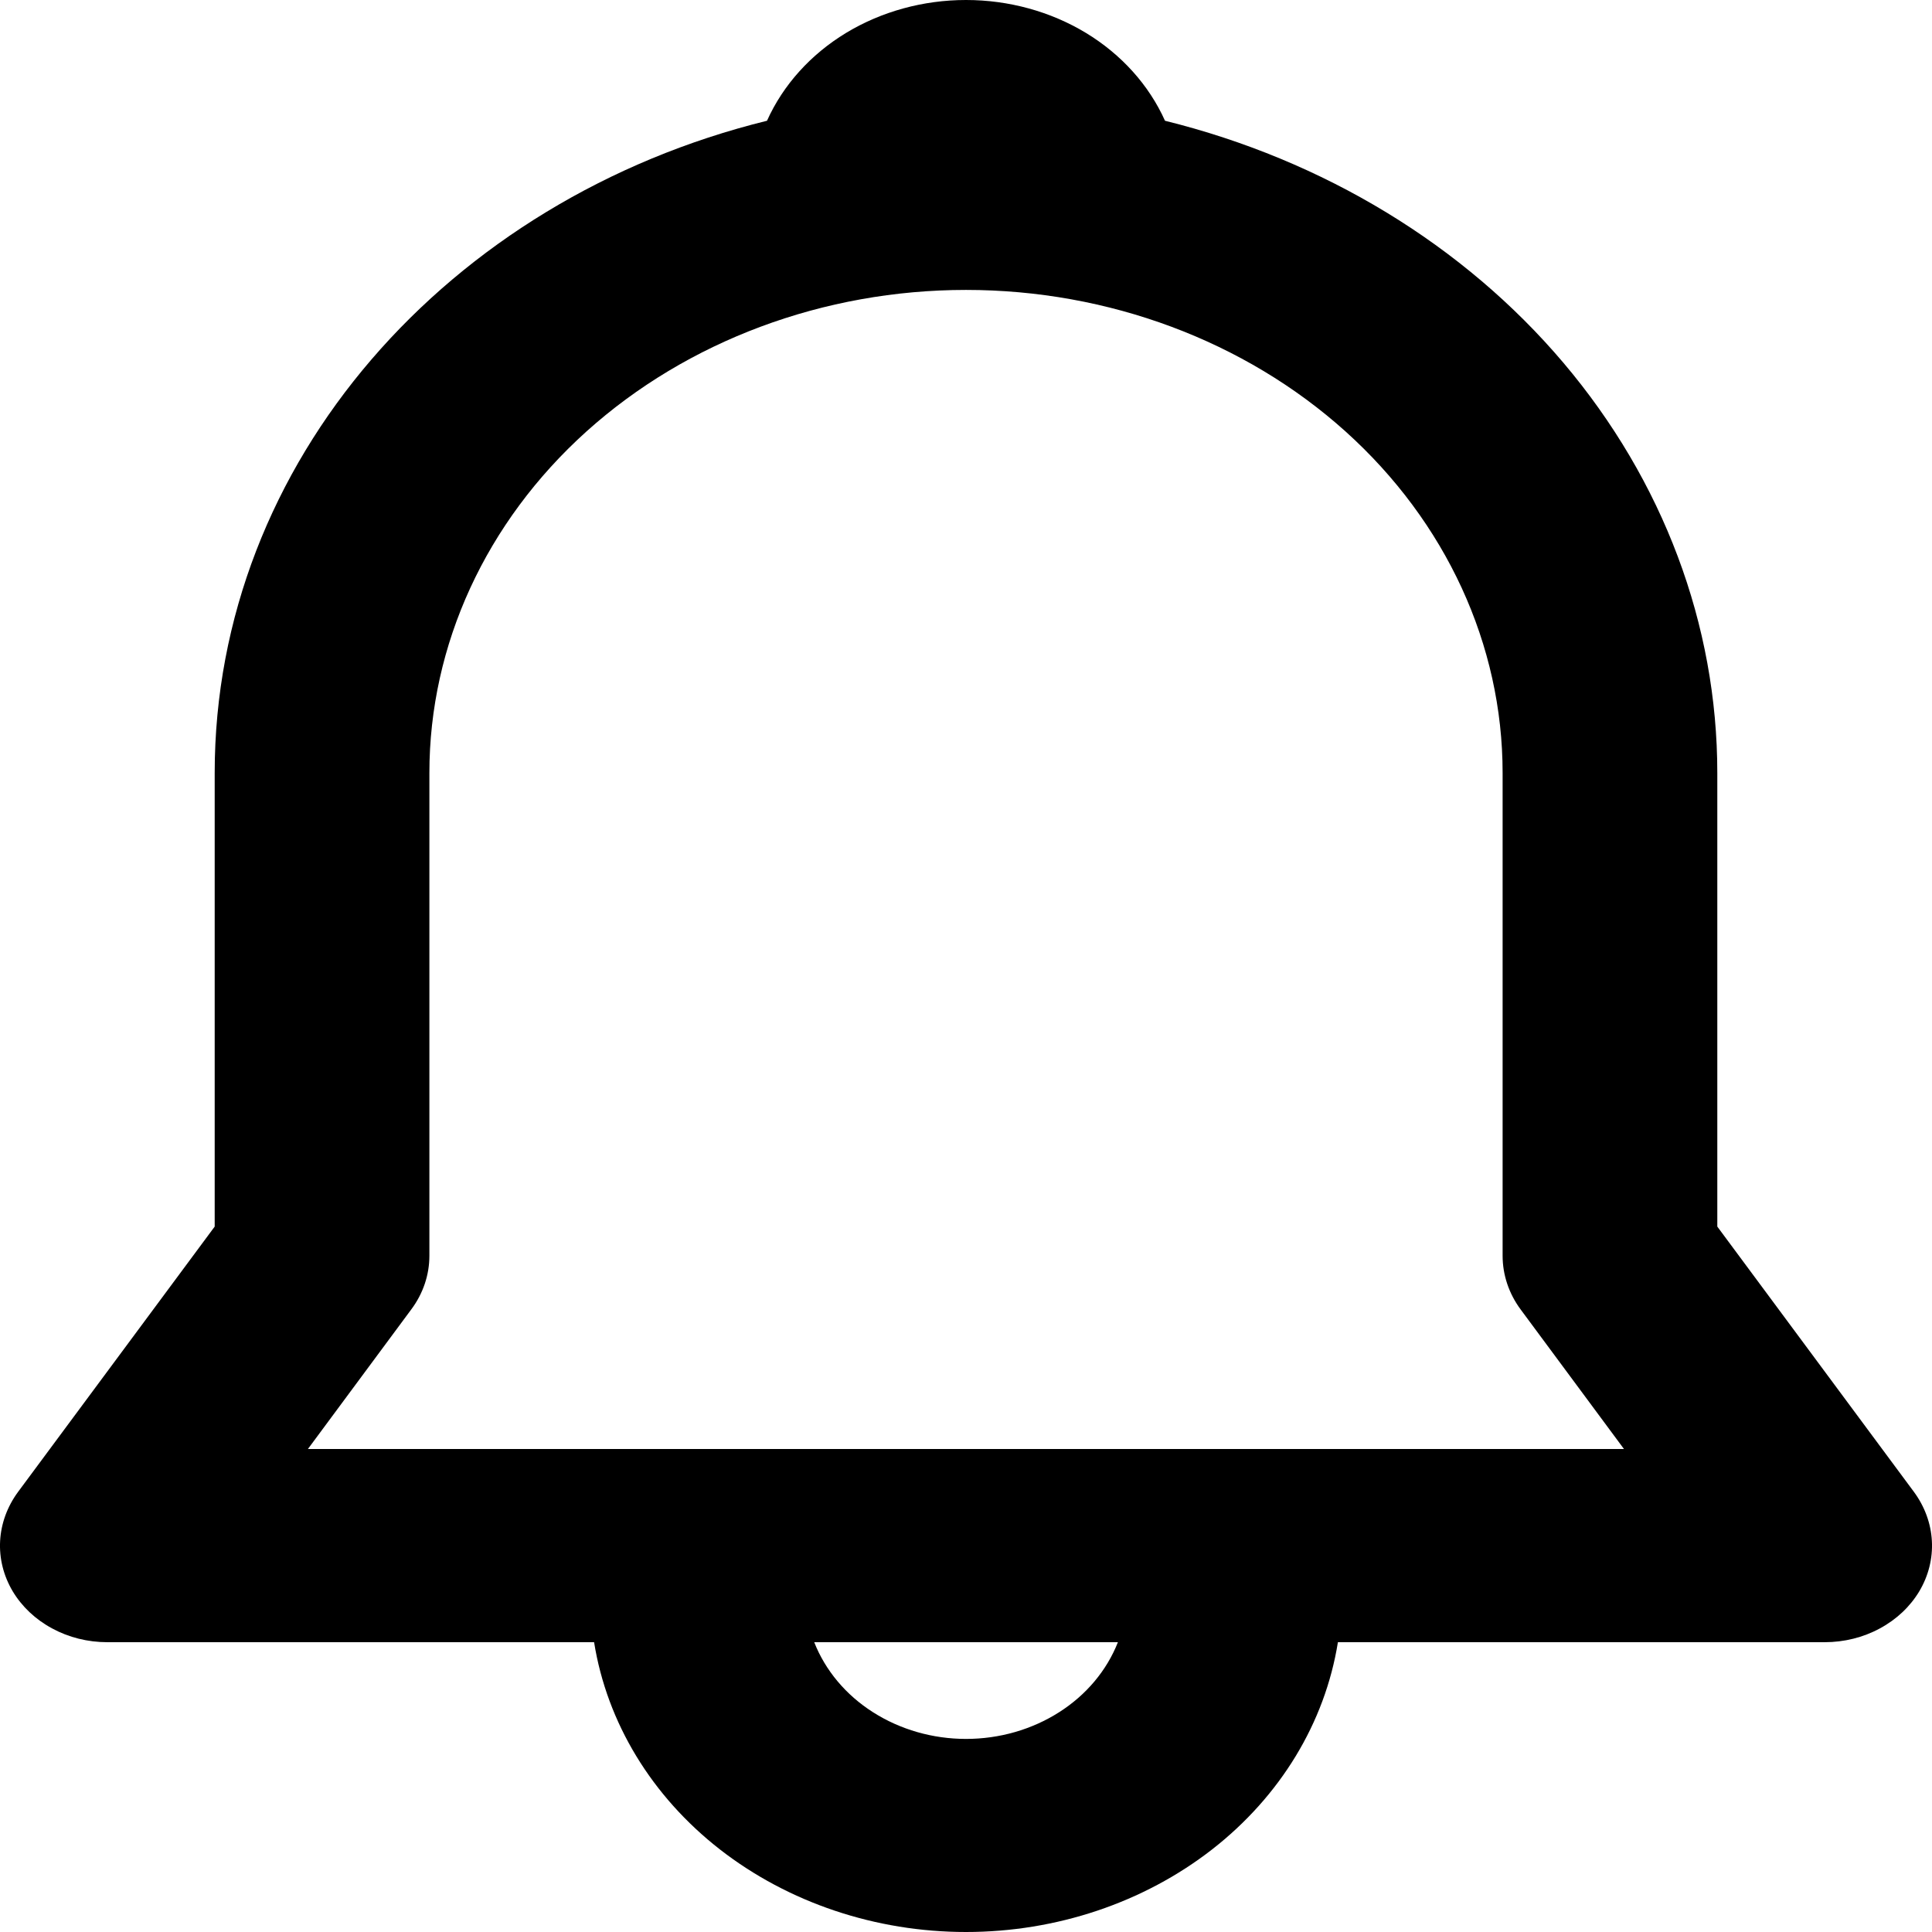
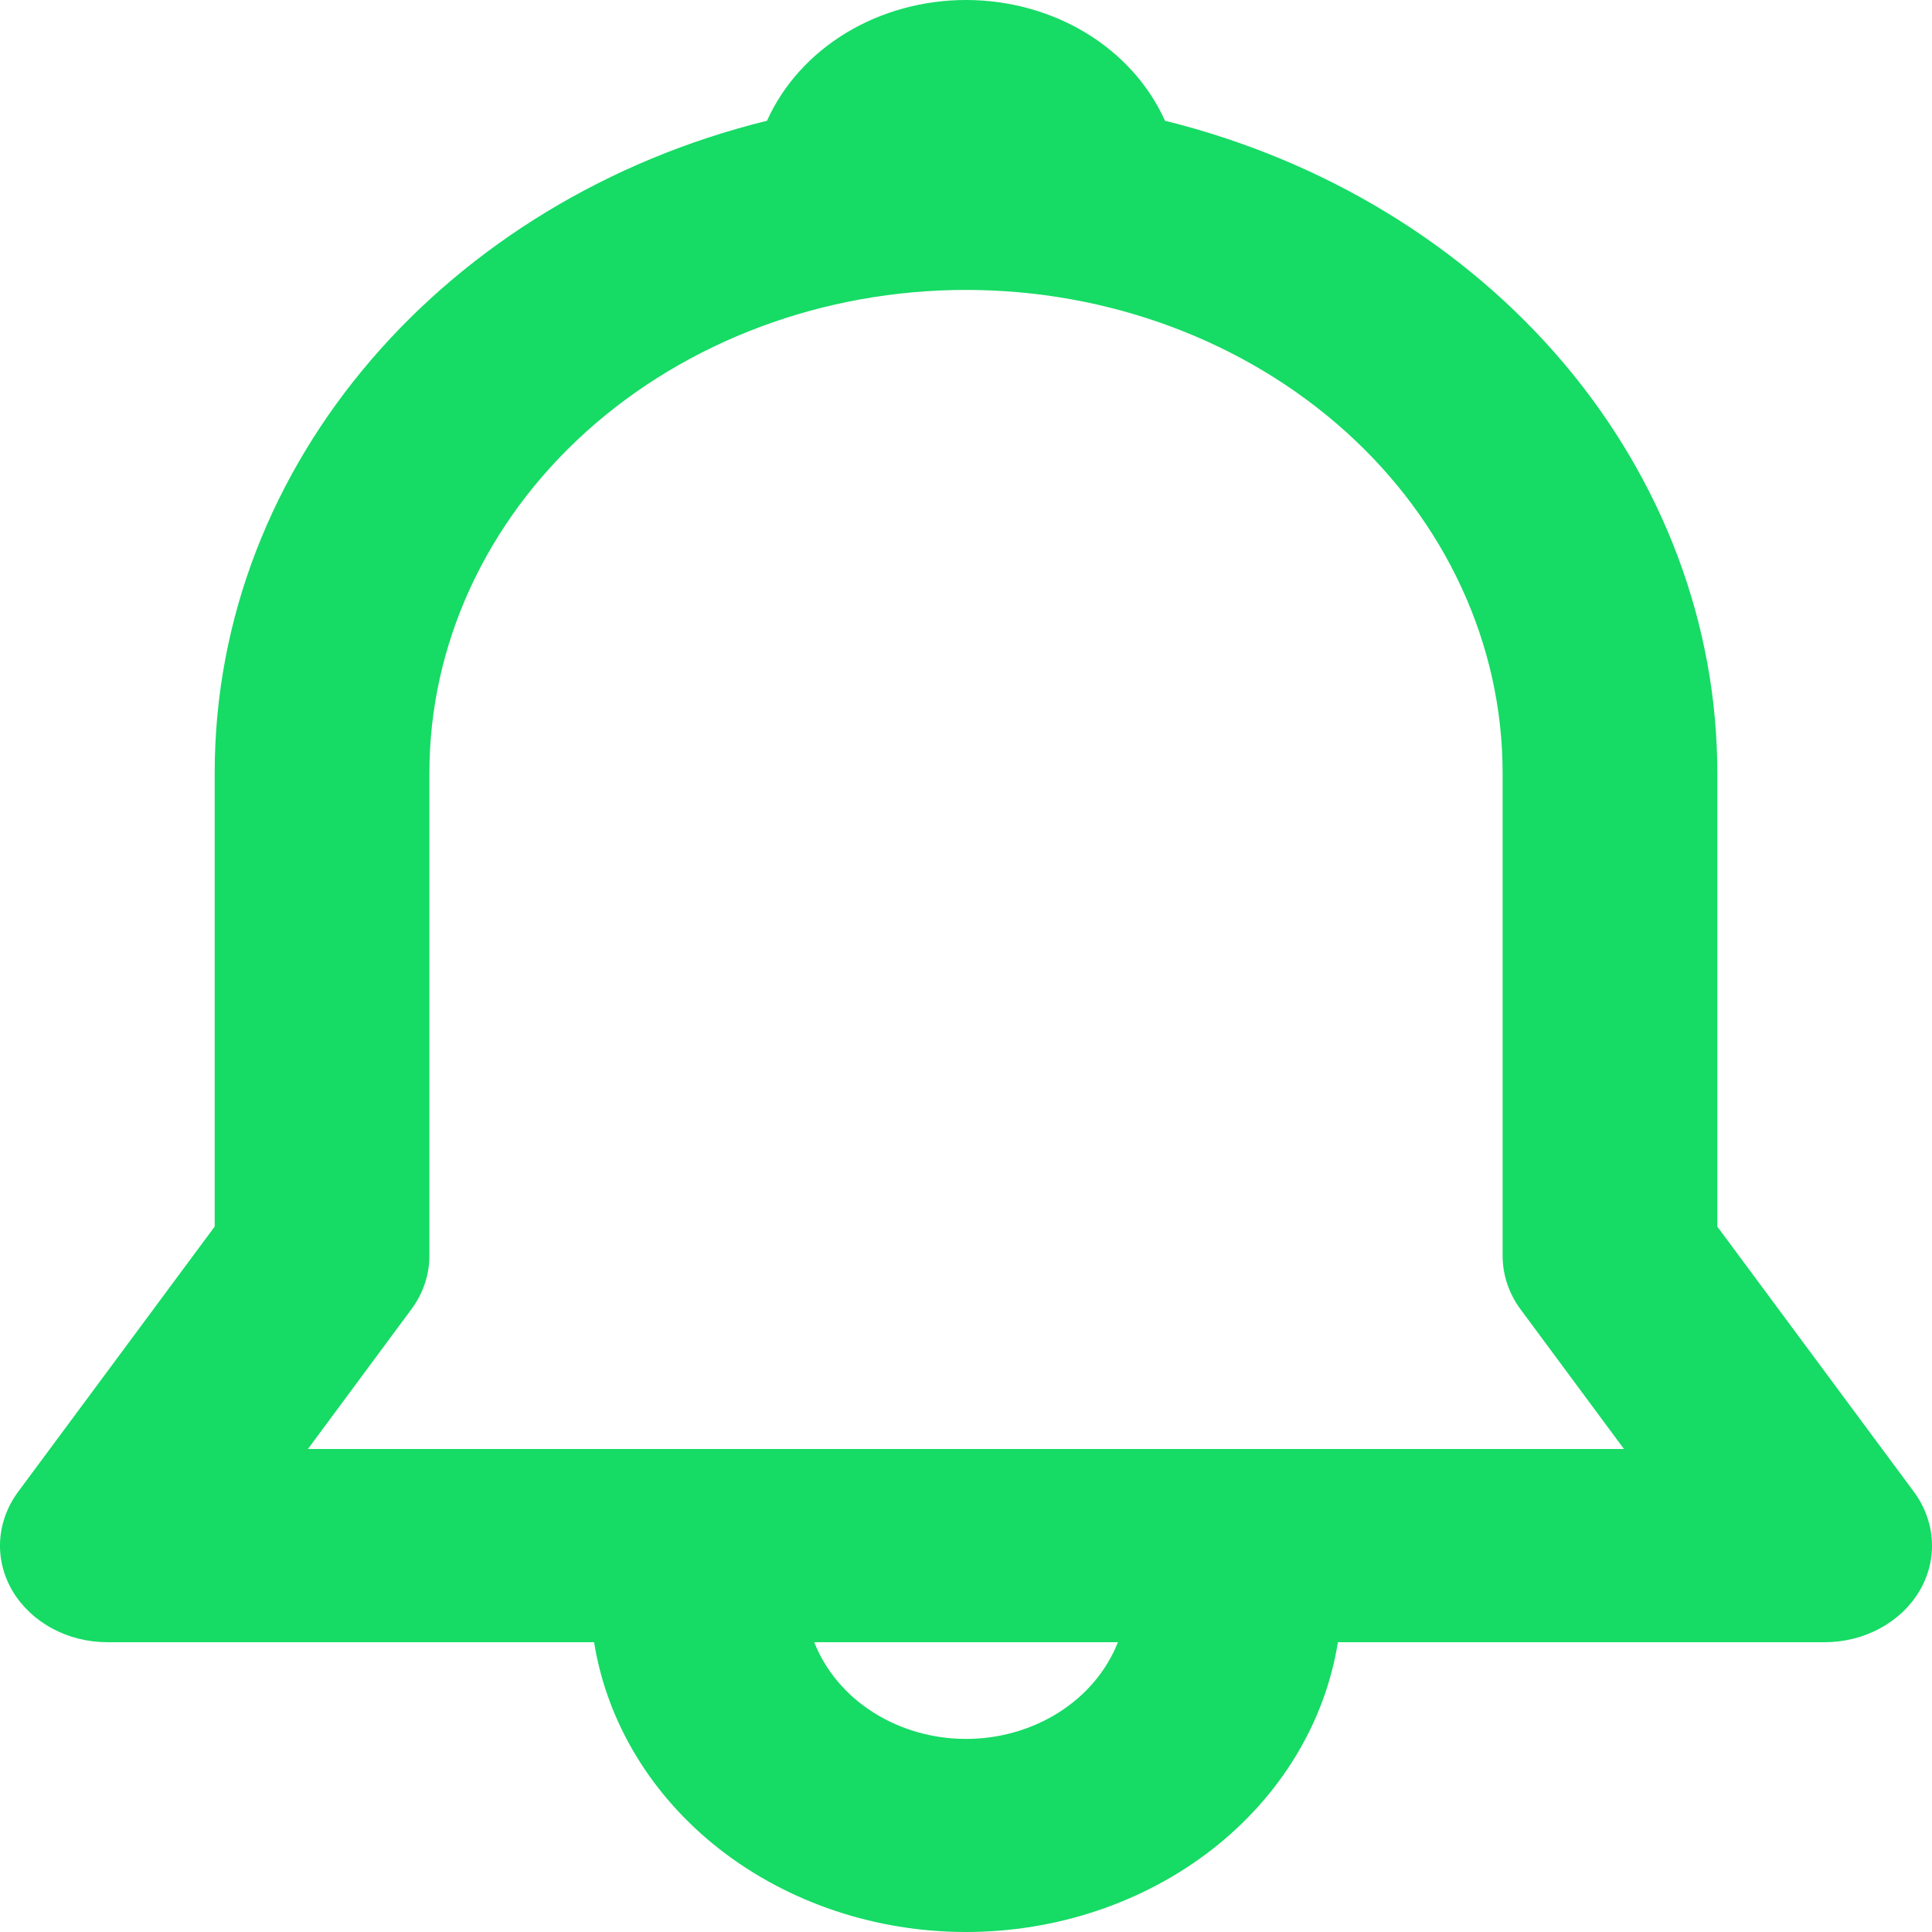
<svg xmlns="http://www.w3.org/2000/svg" width="16" height="16" viewBox="0 0 16 16" fill="none">
-   <path d="M6.352 1C6.485 0.704 6.713 0.451 7.006 0.273C7.3 0.095 7.646 0 8 0C8.354 0 8.7 0.095 8.994 0.273C9.287 0.451 9.515 0.704 9.648 1C10.962 1.325 12.122 2.03 12.948 3.005C13.774 3.981 14.222 5.174 14.222 6.401V10.158L15.851 12.356C15.94 12.477 15.991 12.617 15.999 12.761C16.007 12.906 15.971 13.05 15.895 13.178C15.819 13.305 15.706 13.412 15.568 13.486C15.43 13.561 15.272 13.6 15.111 13.6H11.08C10.973 14.267 10.603 14.876 10.037 15.317C9.471 15.757 8.748 16 8 16C7.252 16 6.529 15.757 5.963 15.317C5.397 14.876 5.027 14.267 4.92 13.6H0.889C0.728 13.6 0.57 13.561 0.432 13.486C0.294 13.412 0.181 13.305 0.105 13.178C0.029 13.05 -0.007 12.906 0.001 12.761C0.009 12.617 0.06 12.477 0.149 12.356L1.778 10.158V6.401C1.778 3.822 3.716 1.649 6.352 1ZM6.743 13.6C6.835 13.834 7.005 14.037 7.23 14.18C7.456 14.324 7.725 14.401 8 14.401C8.276 14.401 8.545 14.324 8.771 14.18C8.996 14.037 9.166 13.834 9.258 13.6H6.742H6.743ZM8 2.401C6.821 2.401 5.691 2.823 4.857 3.573C4.024 4.323 3.556 5.34 3.556 6.401V10.4C3.556 10.558 3.504 10.713 3.406 10.844L2.55 12H13.449L12.593 10.844C12.496 10.713 12.444 10.558 12.444 10.4V6.401C12.444 5.34 11.976 4.323 11.143 3.573C10.309 2.823 9.179 2.401 8 2.401Z" fill="black" />
+   <path d="M6.352 1C6.485 0.704 6.713 0.451 7.006 0.273C7.3 0.095 7.646 0 8 0C8.354 0 8.7 0.095 8.994 0.273C9.287 0.451 9.515 0.704 9.648 1C10.962 1.325 12.122 2.03 12.948 3.005C13.774 3.981 14.222 5.174 14.222 6.401V10.158L15.851 12.356C15.94 12.477 15.991 12.617 15.999 12.761C16.007 12.906 15.971 13.05 15.895 13.178C15.819 13.305 15.706 13.412 15.568 13.486C15.43 13.561 15.272 13.6 15.111 13.6H11.08C10.973 14.267 10.603 14.876 10.037 15.317C9.471 15.757 8.748 16 8 16C7.252 16 6.529 15.757 5.963 15.317C5.397 14.876 5.027 14.267 4.92 13.6H0.889C0.728 13.6 0.57 13.561 0.432 13.486C0.294 13.412 0.181 13.305 0.105 13.178C0.029 13.05 -0.007 12.906 0.001 12.761C0.009 12.617 0.06 12.477 0.149 12.356L1.778 10.158V6.401C1.778 3.822 3.716 1.649 6.352 1ZM6.743 13.6C6.835 13.834 7.005 14.037 7.23 14.18C7.456 14.324 7.725 14.401 8 14.401C8.276 14.401 8.545 14.324 8.771 14.18C8.996 14.037 9.166 13.834 9.258 13.6H6.742H6.743ZM8 2.401C6.821 2.401 5.691 2.823 4.857 3.573C4.024 4.323 3.556 5.34 3.556 6.401V10.4C3.556 10.558 3.504 10.713 3.406 10.844L2.55 12H13.449L12.593 10.844C12.496 10.713 12.444 10.558 12.444 10.4V6.401C12.444 5.34 11.976 4.323 11.143 3.573C10.309 2.823 9.179 2.401 8 2.401Z" fill="#16DB65" />
</svg>
